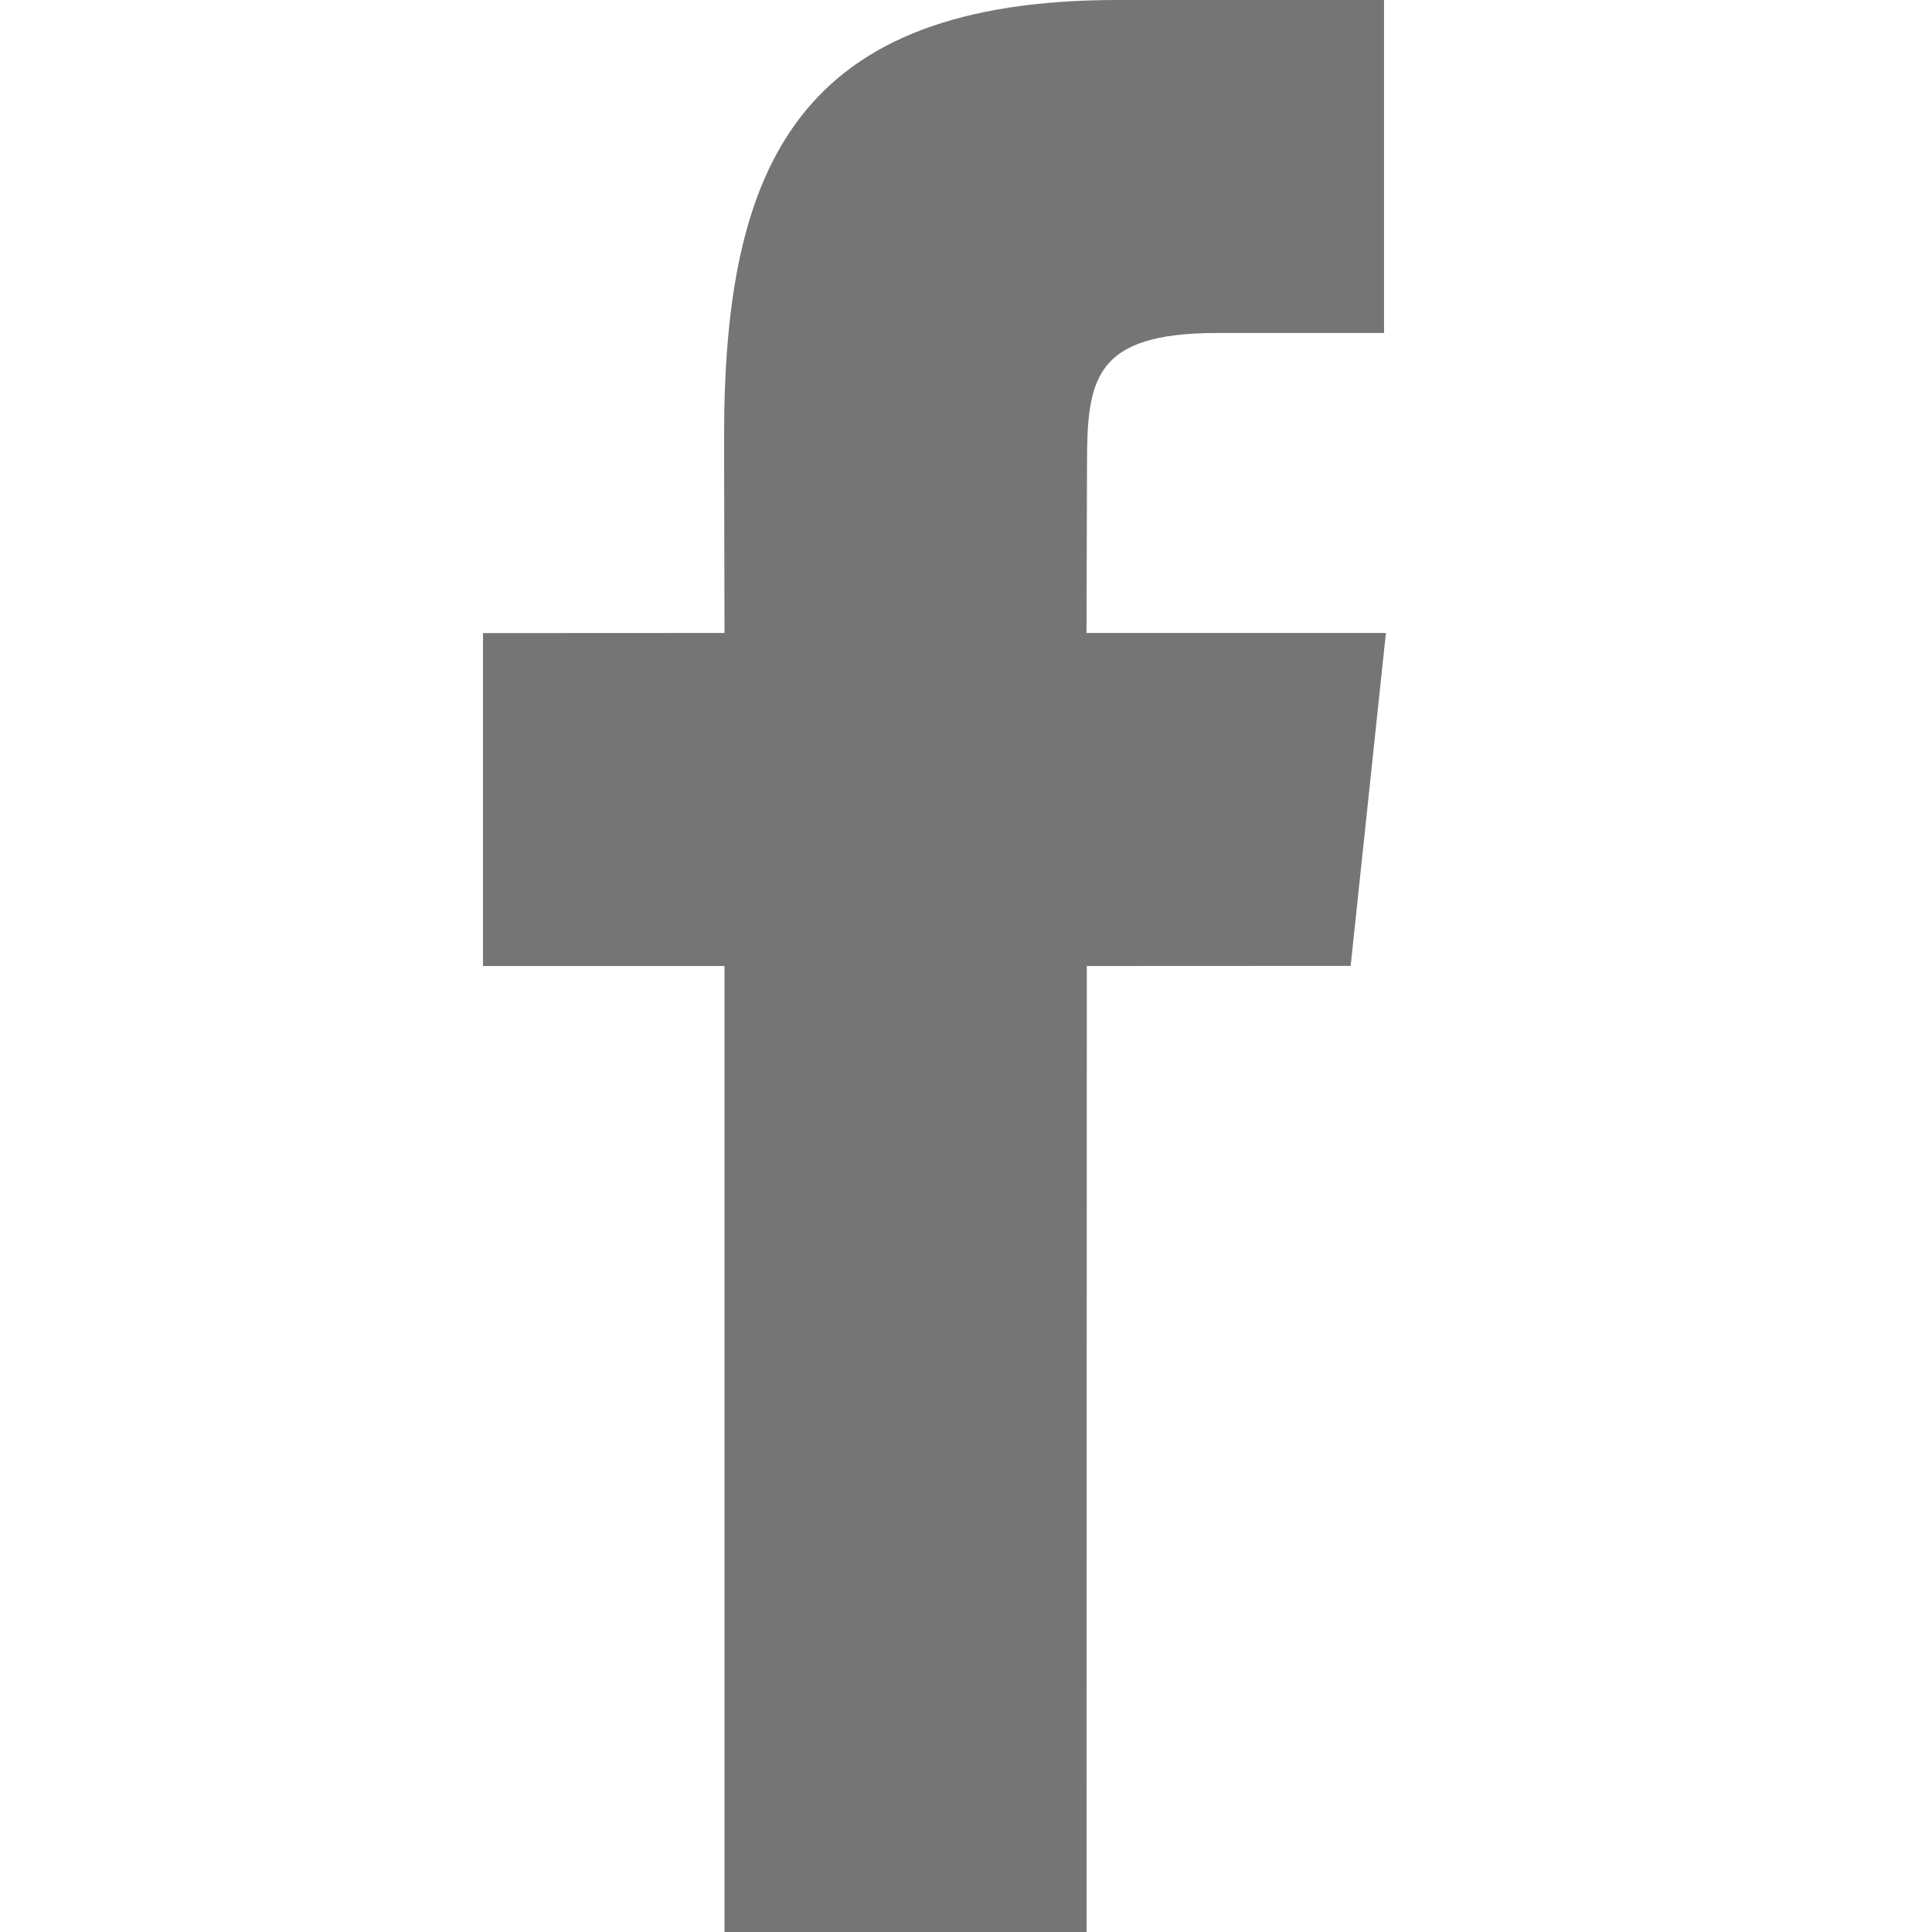
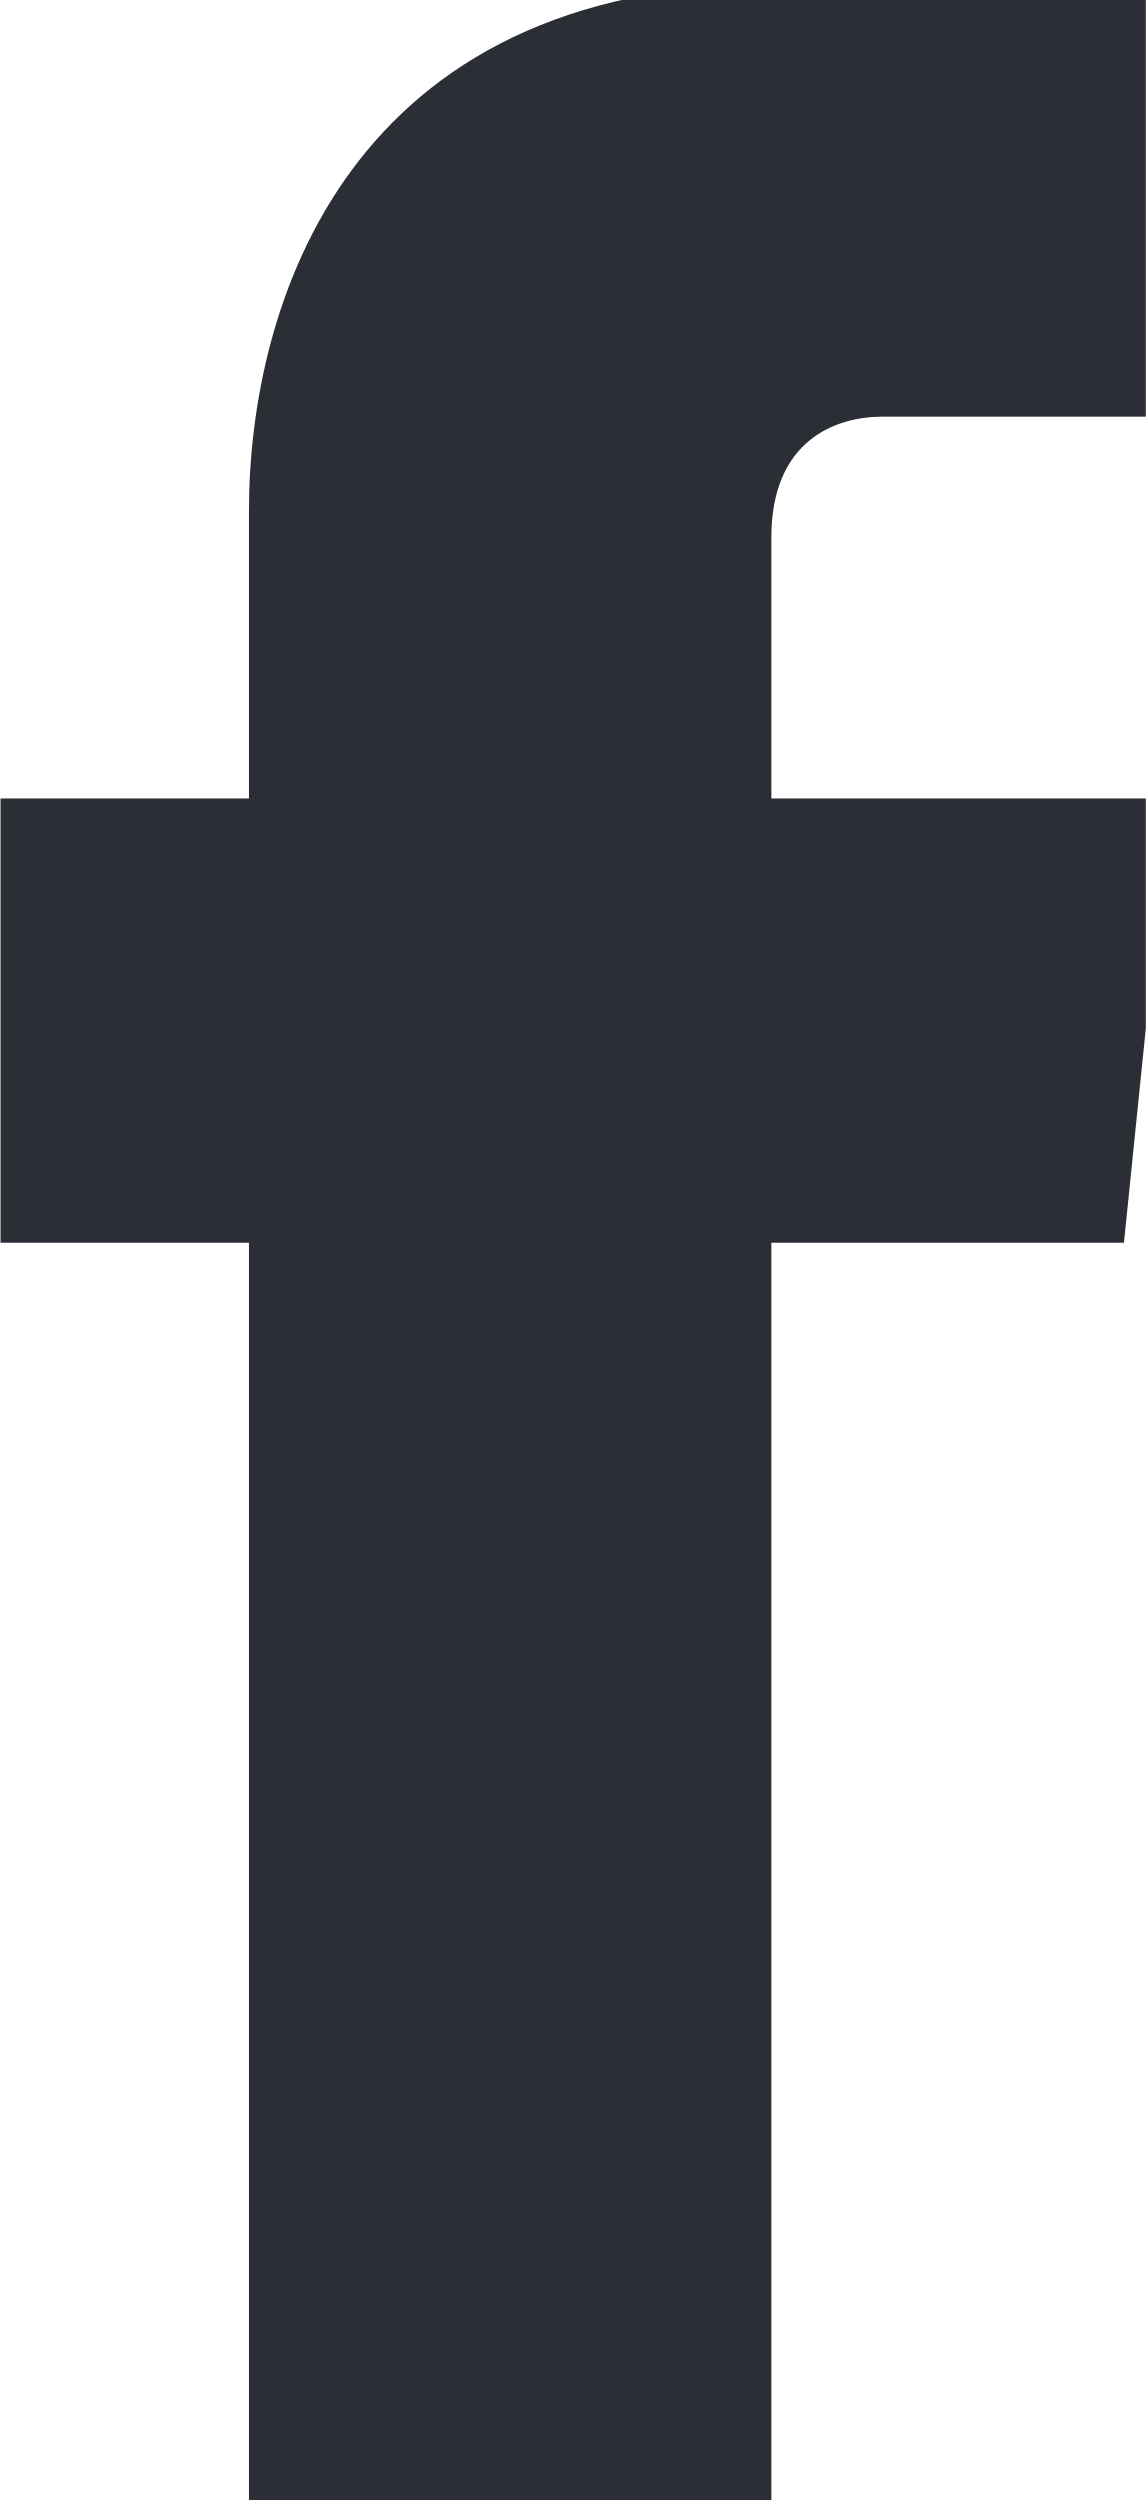
- <svg xmlns="http://www.w3.org/2000/svg" id="facebook-icon" version="1.1" x="0" y="0" width="1rem" height="1rem" viewBox="0 0 32 32">
-   <path d="M17.996 32h-5.996v-16h-4v-5.514l4-0.002-0.007-3.248c0-4.498 1.22-7.236 6.519-7.236h4.412v5.515h-2.757c-2.064 0-2.163 0.771-2.163 2.209l-0.008 2.76h4.959l-0.584 5.514-4.37 0.002-0.004 16z" fill="#757575" />
+ <svg xmlns="http://www.w3.org/2000/svg" viewBox="0 0 22 48" width="22" height="48">
+   <defs>
+     <clipPath clipPathUnits="userSpaceOnUse" id="cp1">
+       <path d="M0 0L22 0L22 48L0 48Z" />
+     </clipPath>
+   </defs>
+   <g clip-path="url(#cp1)">
+     <path d="M22.45,15.33h-7.64v-5.01c0,-1.88 1.25,-2.32 2.13,-2.32h5.4v-8.28l-7.43,-0.03c-8.25,0 -10.13,6.17 -10.13,10.12v5.52h-4.77v8.53h4.77v24.14h10.03v-24.14h6.77z" fill="#2c2e35" />
+   </g>
</svg>
